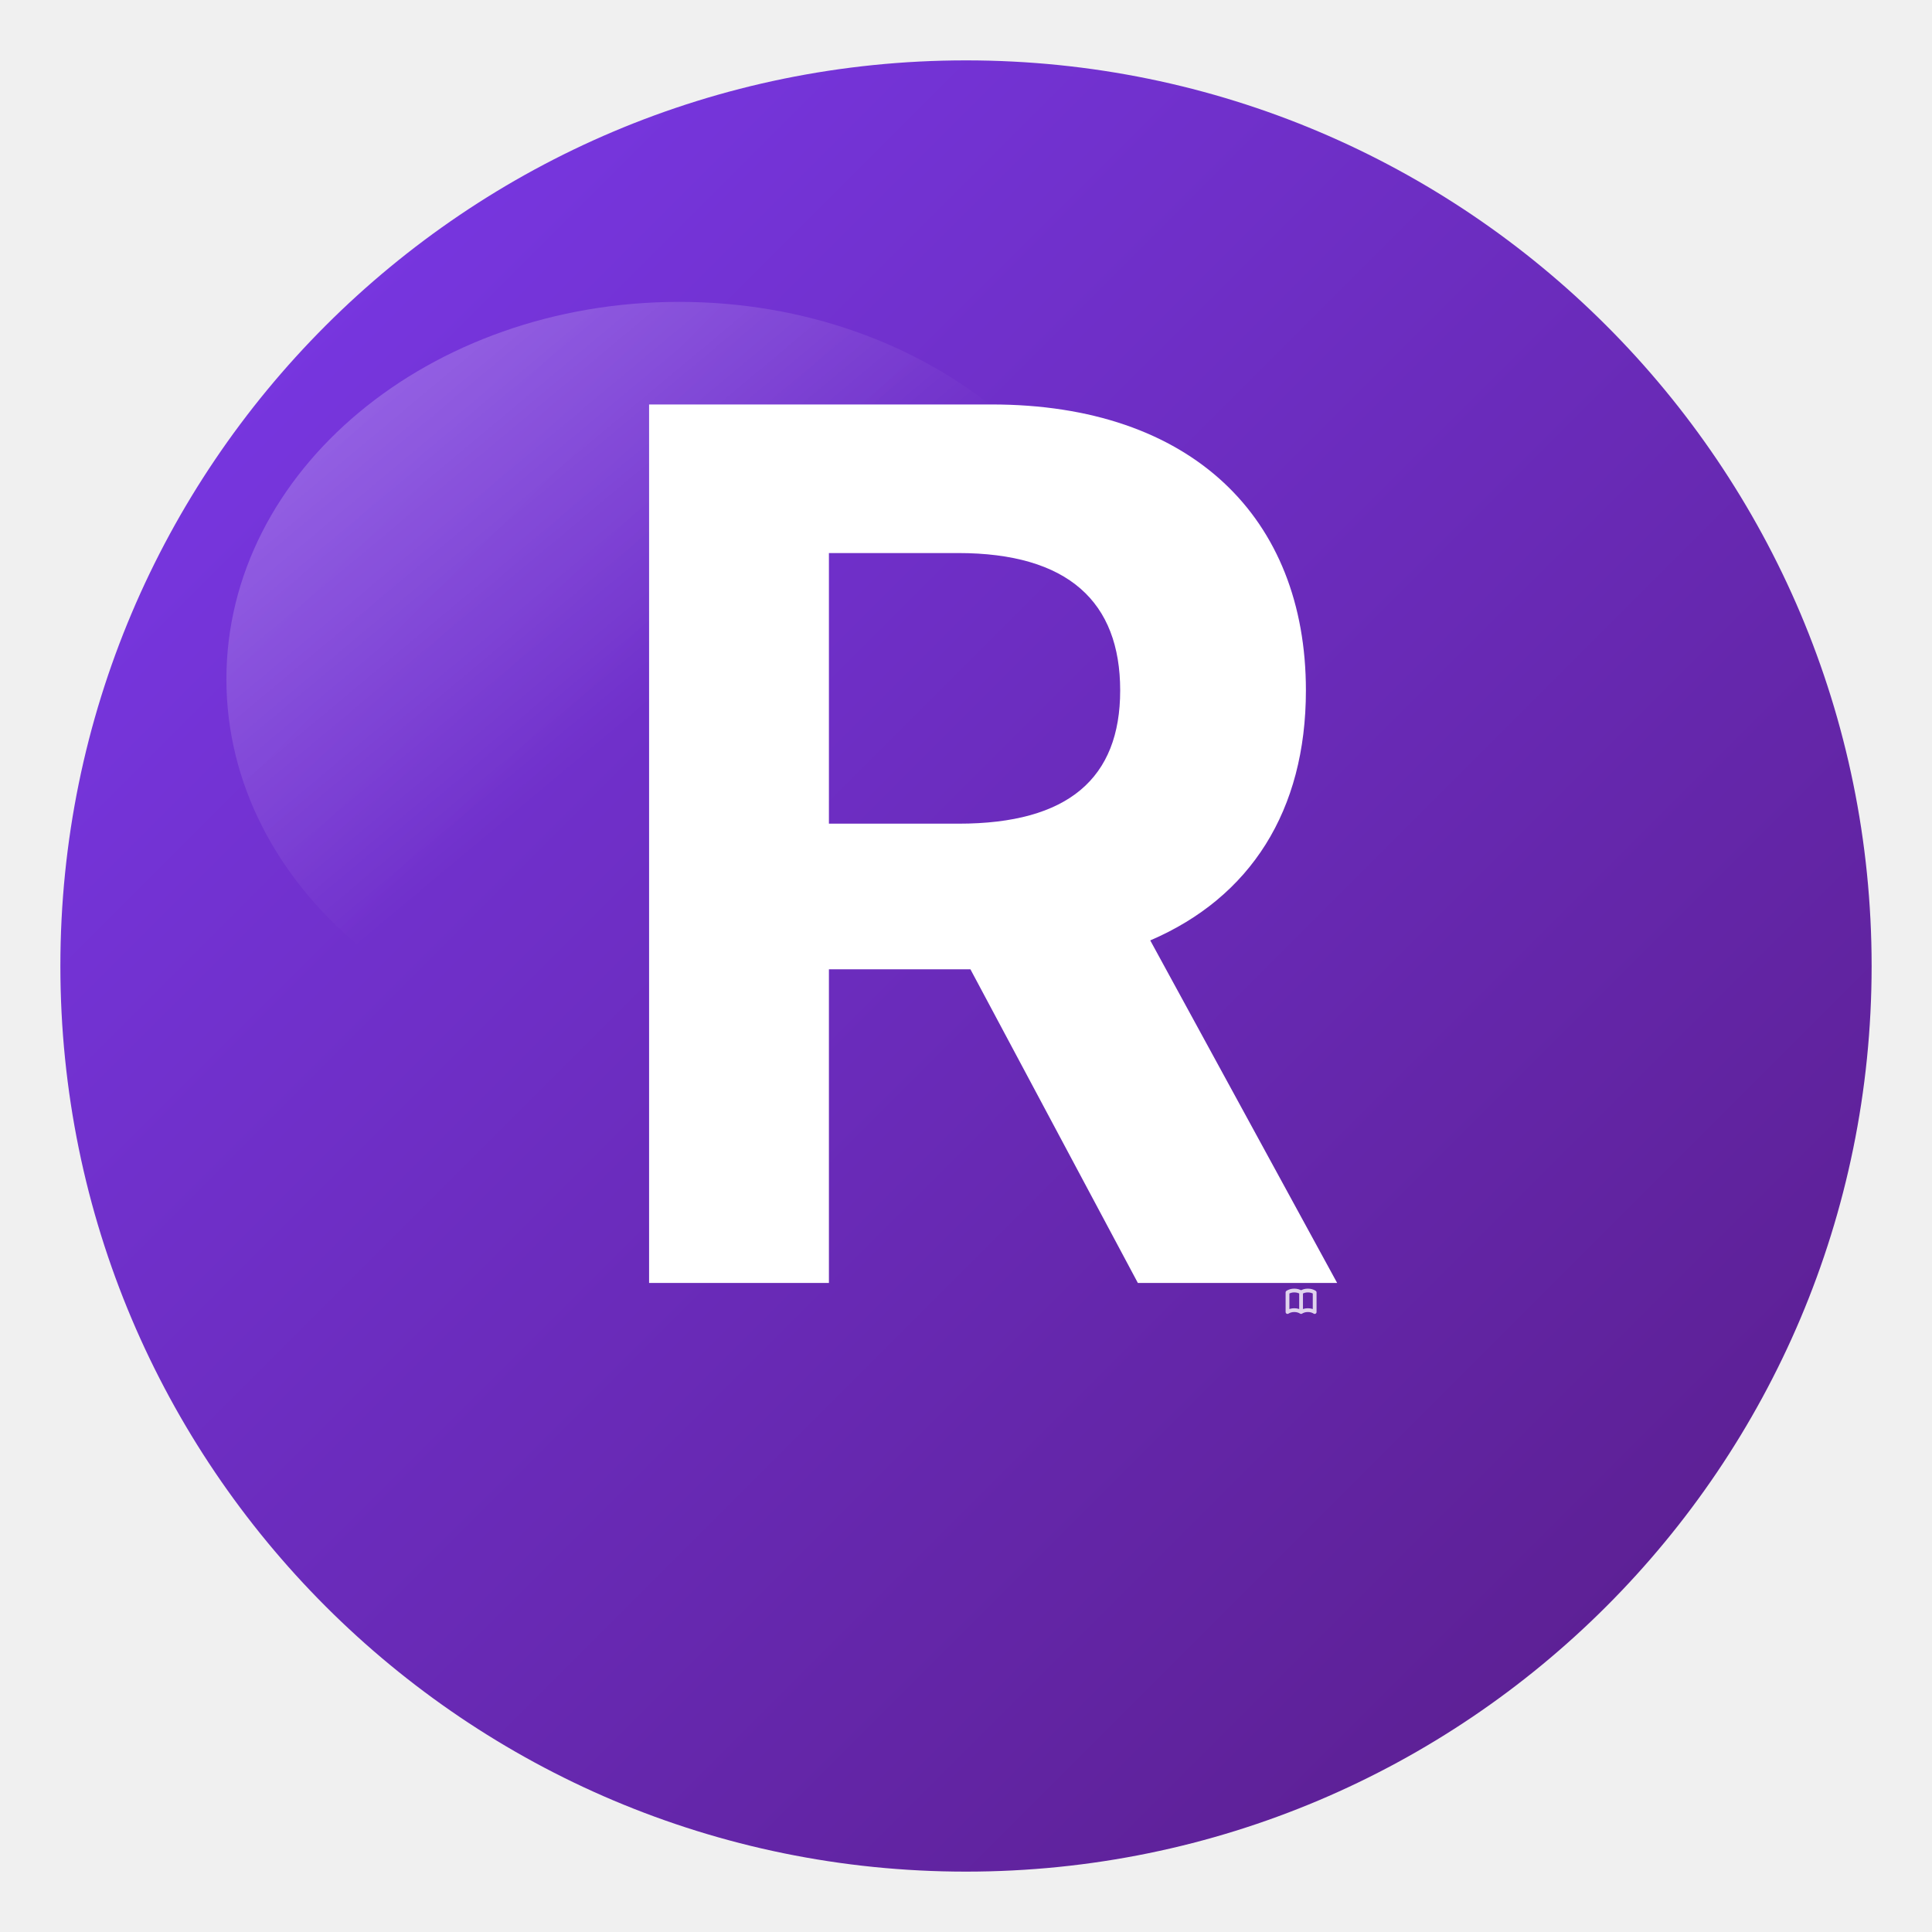
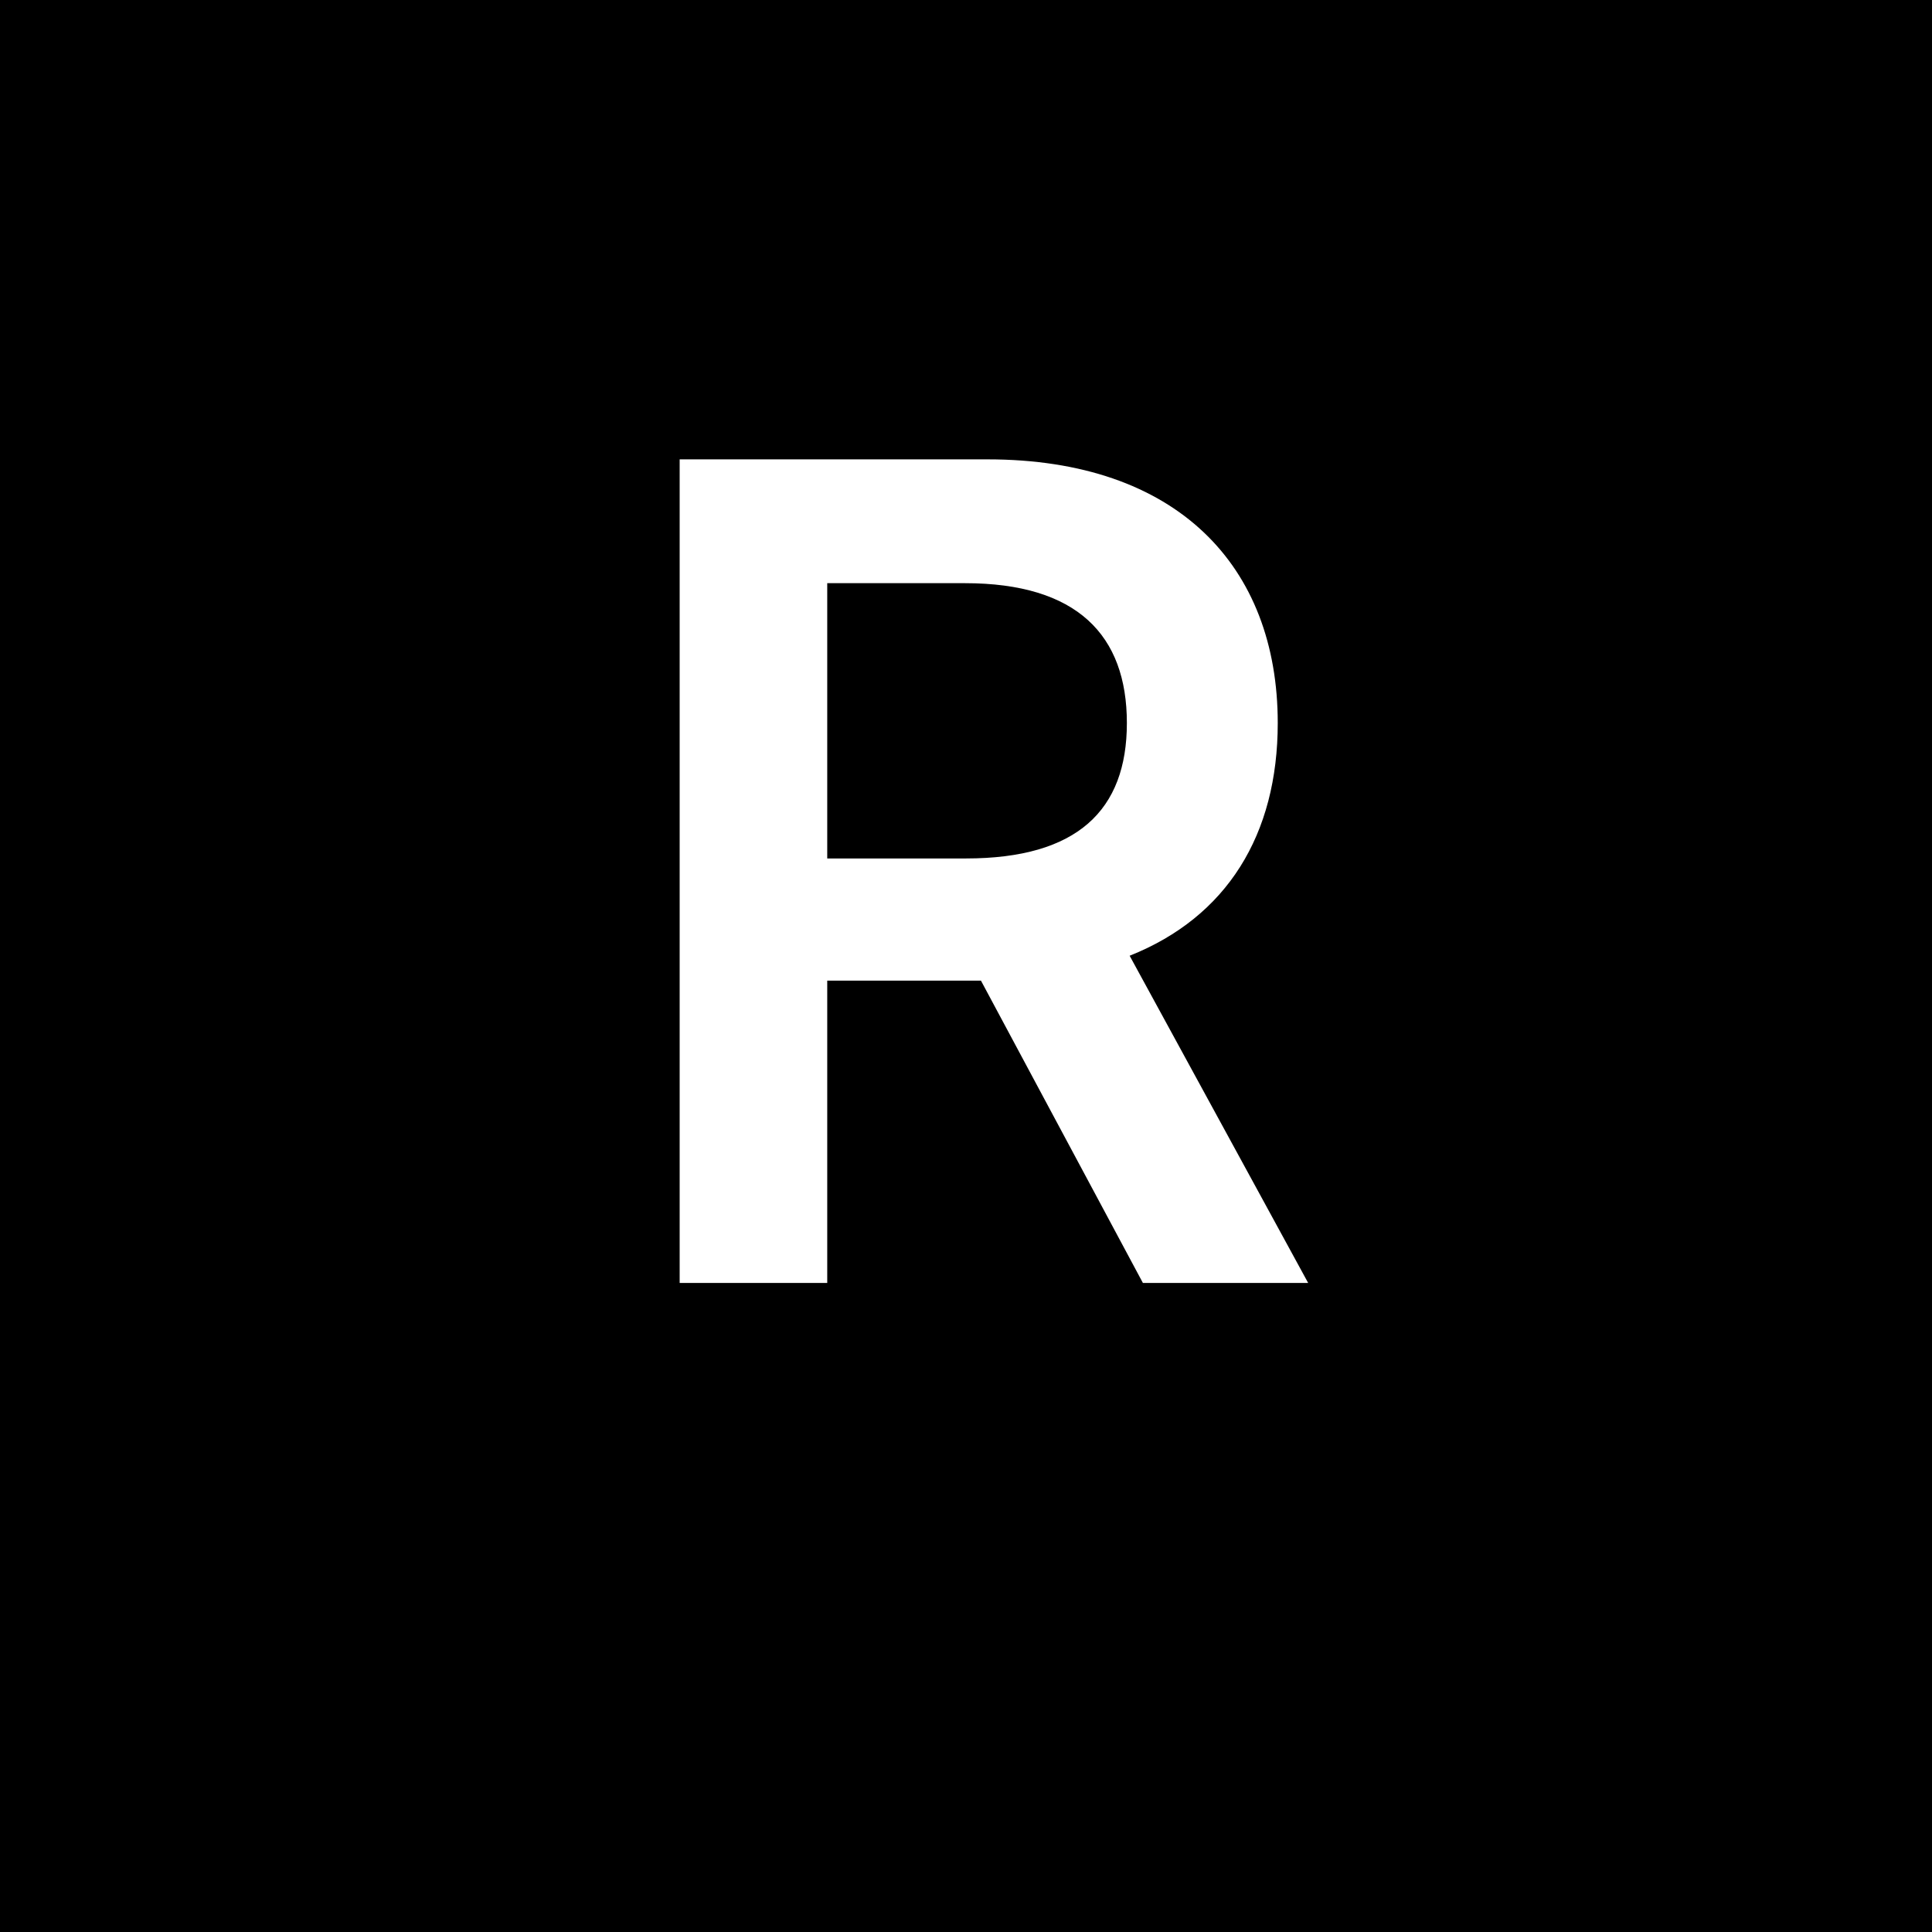
<svg xmlns="http://www.w3.org/2000/svg" viewBox="0 0 512 512">
-   <defs>
-     <linearGradient id="bg" x1="0%" y1="0%" x2="100%" y2="100%">
-       <stop offset="0%" style="stop-color:#7c3aed" />
-       <stop offset="100%" style="stop-color:#581c87" />
-     </linearGradient>
-     <linearGradient id="shine" x1="0%" y1="0%" x2="100%" y2="100%">
-       <stop offset="0%" style="stop-color:rgba(255,255,255,0.3)" />
-       <stop offset="50%" style="stop-color:rgba(255,255,255,0)" />
-     </linearGradient>
-   </defs>
-   <circle cx="256" cy="256" r="240" fill="url(#bg)" />
-   <ellipse cx="180" cy="180" rx="120" ry="100" fill="url(#shine)" />
-   <text x="256" y="340" font-family="system-ui, -apple-system, sans-serif" font-size="320" font-weight="700" fill="white" text-anchor="middle">R</text>
-   <g transform="translate(340, 340) scale(0.4)">
-     <path d="M12 6.253v13m0-13C10.832 5.477 9.246 5 7.5 5S4.168 5.477 3 6.253v13C4.168 18.477 5.754 18 7.5 18s3.332.477 4.5 1.253m0-13C13.168 5.477 14.754 5 16.5 5c1.747 0 3.332.477 4.5 1.253v13C19.832 18.477 18.247 18 16.5 18c-1.746 0-3.332.477-4.5 1.253" stroke="white" stroke-width="2.5" stroke-linecap="round" stroke-linejoin="round" fill="none" opacity="0.8" />
-   </g>
+   <rect width="512" height="512" fill="#000" />
+   <text x="256" y="340" font-family="Inter, system-ui, sans-serif" font-size="300" font-weight="600" fill="#fff" text-anchor="middle">R</text>
</svg>
